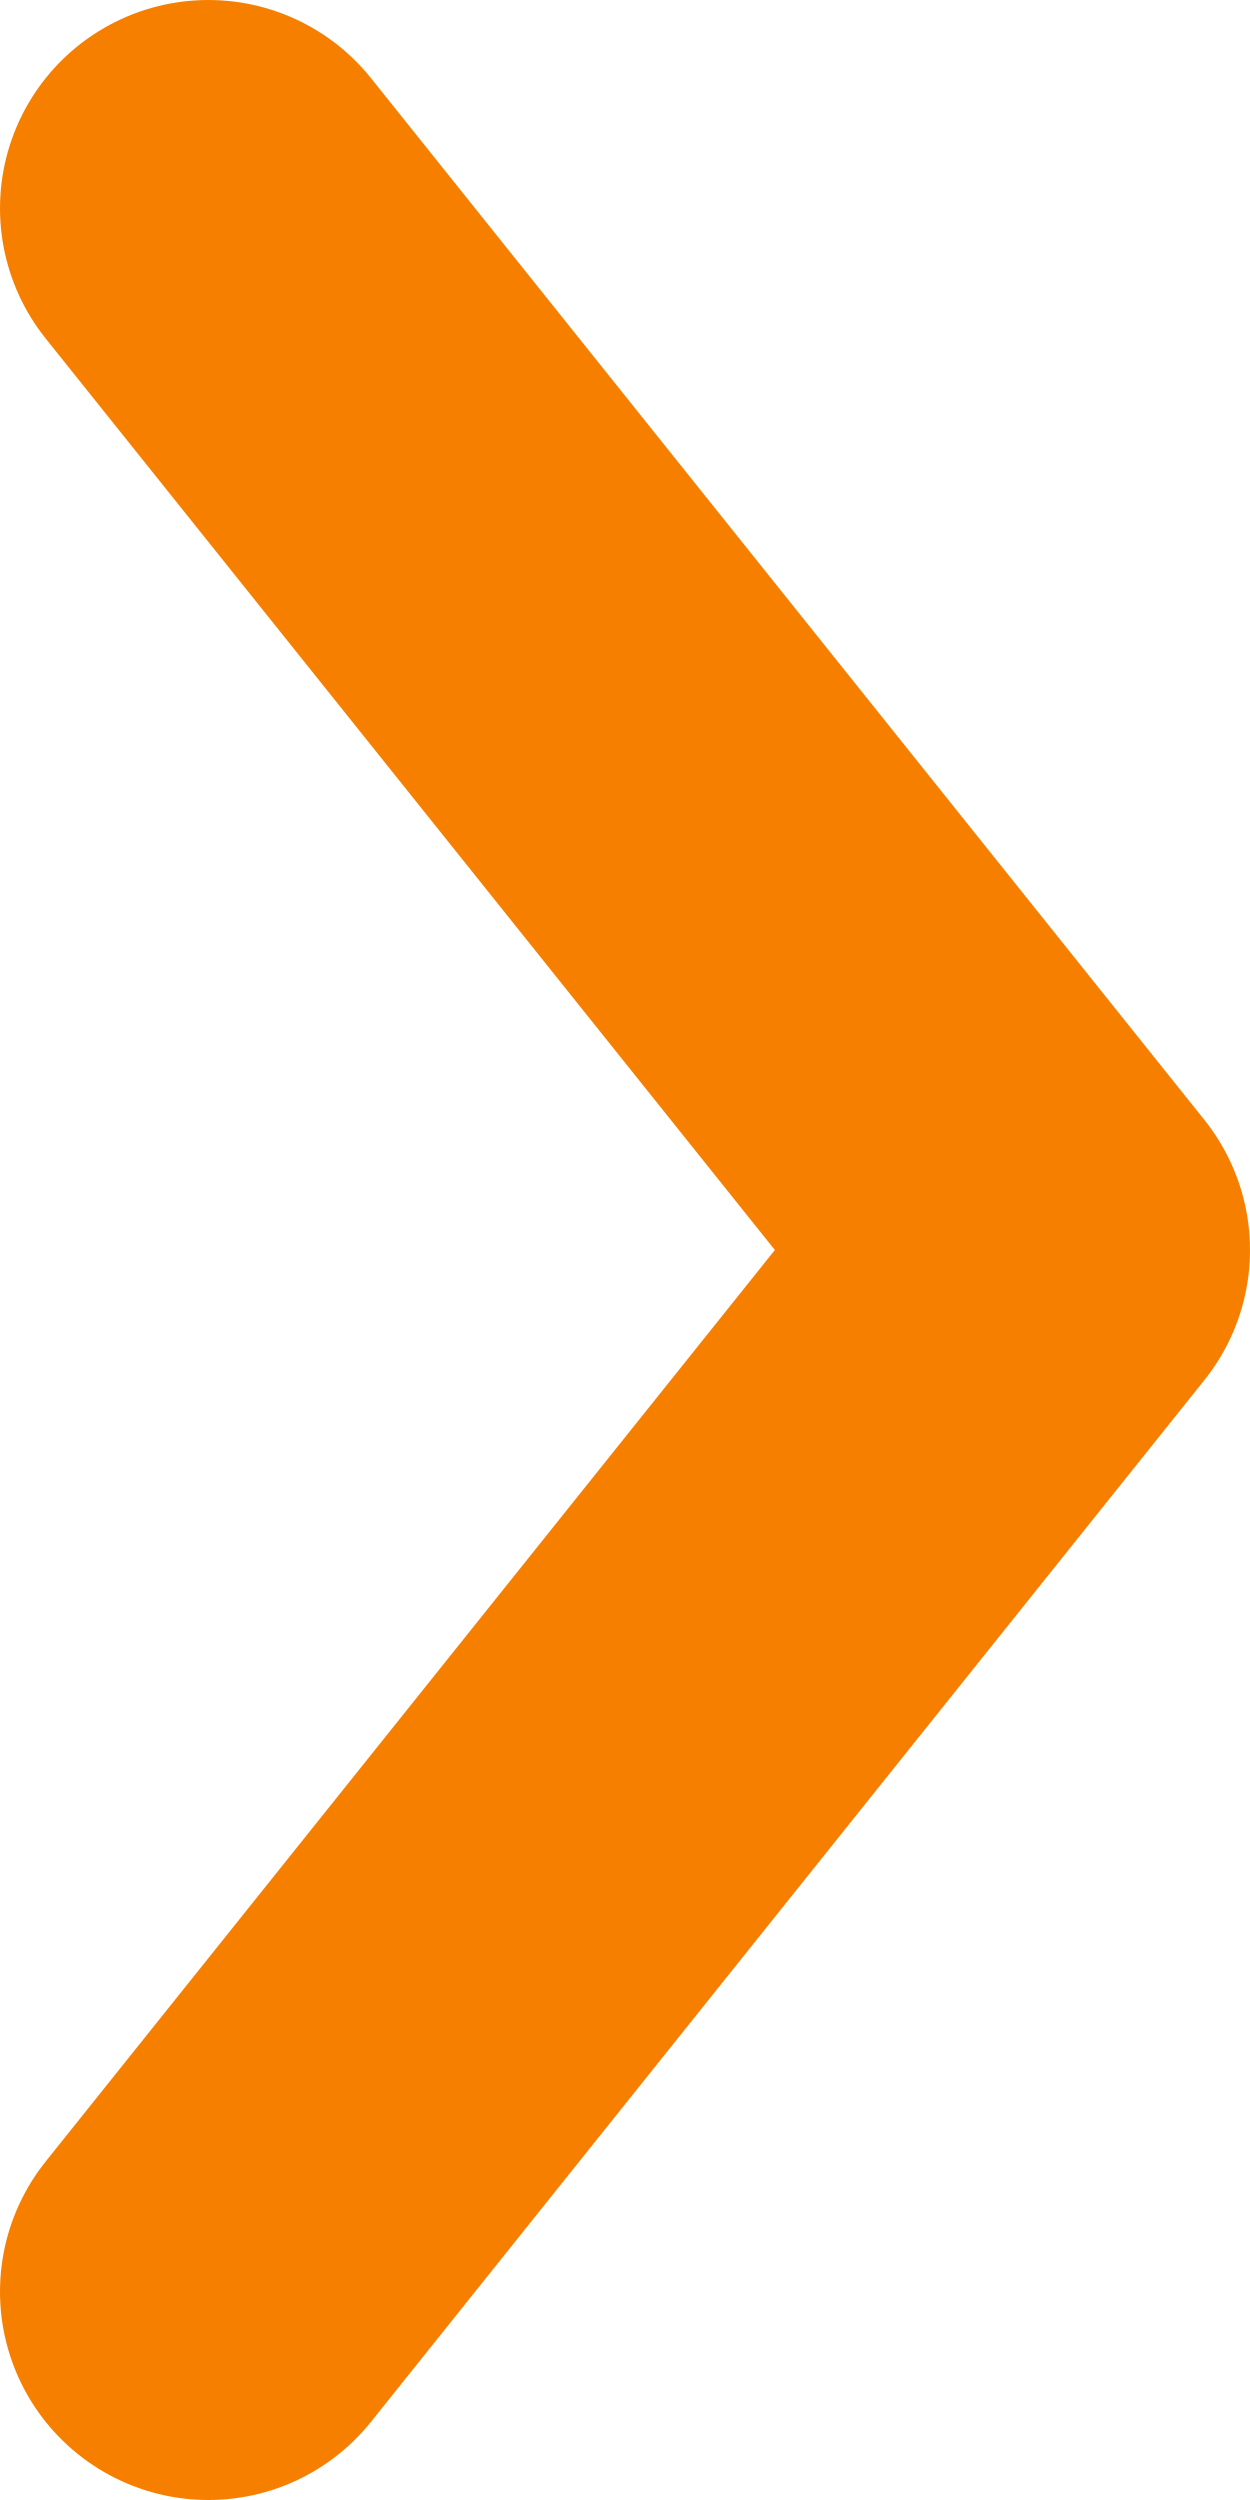
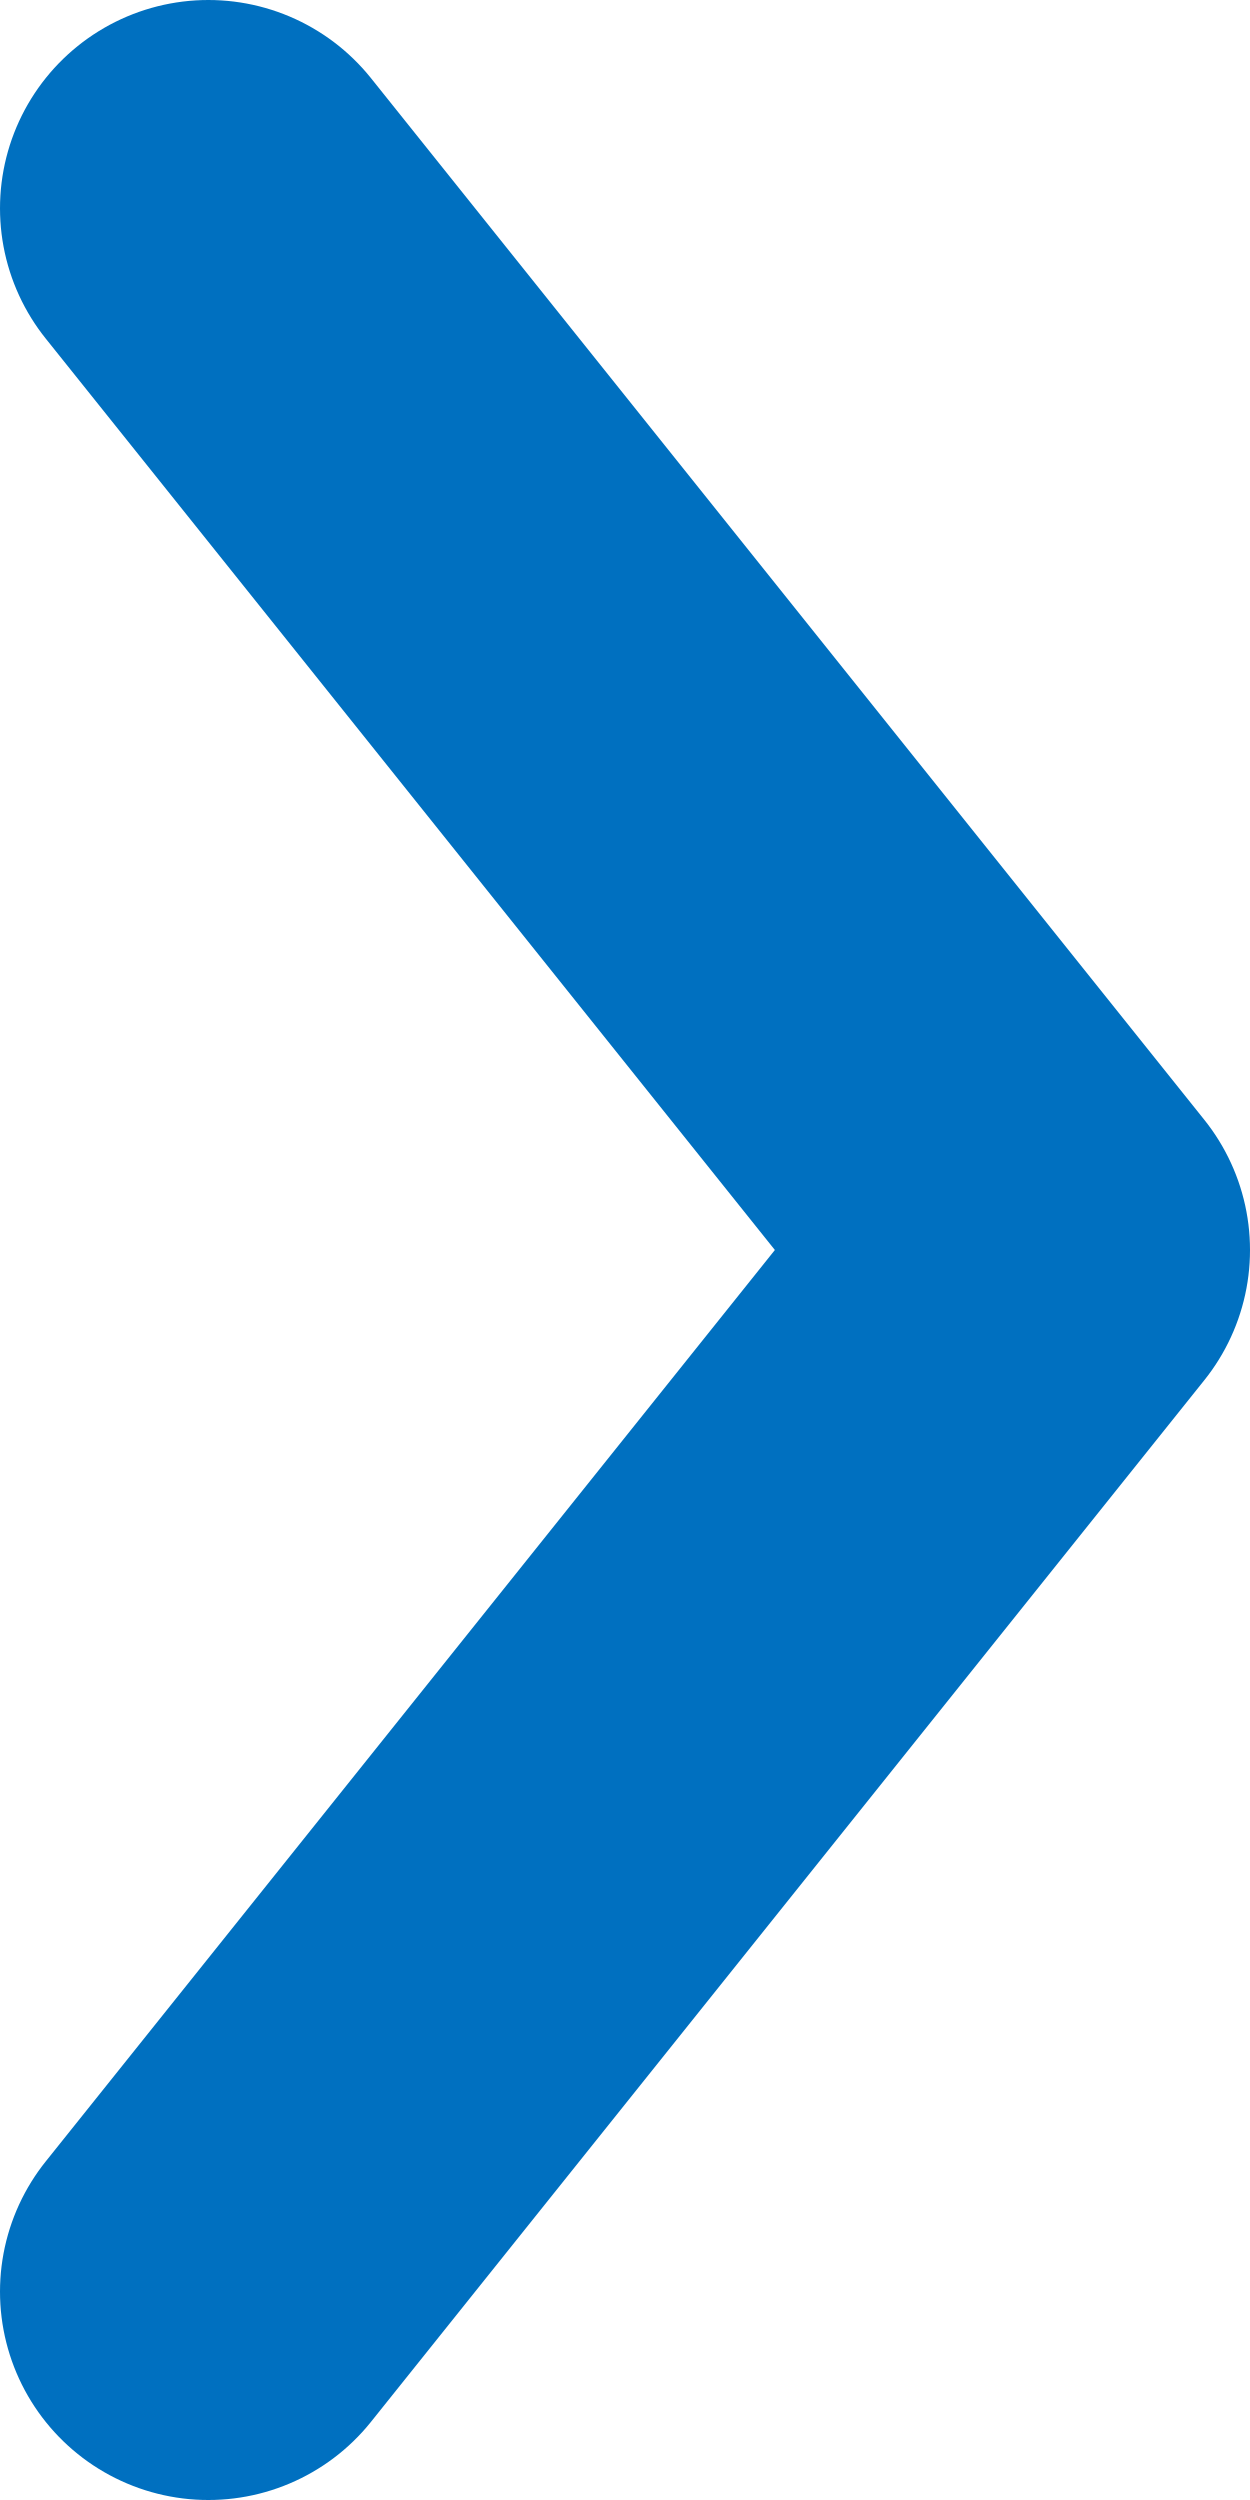
<svg xmlns="http://www.w3.org/2000/svg" width="6px" height="12px" viewBox="0 0 6 12" version="1.1">
  <g id="Symbols" stroke="none" stroke-width="1" fill="none" fill-rule="evenodd" stroke-linecap="round" stroke-linejoin="round">
-     <g id="Text-Link-Lg-&gt;" transform="translate(-113, -8)" stroke="#F77F00" stroke-width="2">
+     <g id="Text-Link-Lg-&gt;" transform="translate(-113, -8)" stroke="#0070c0" stroke-width="2">
      <g transform="translate(0.5, 0)" id="Link-Arrow-Right">
        <polyline points="113.5 9 117.5 14 113.5 19" />
      </g>
    </g>
  </g>
</svg>
